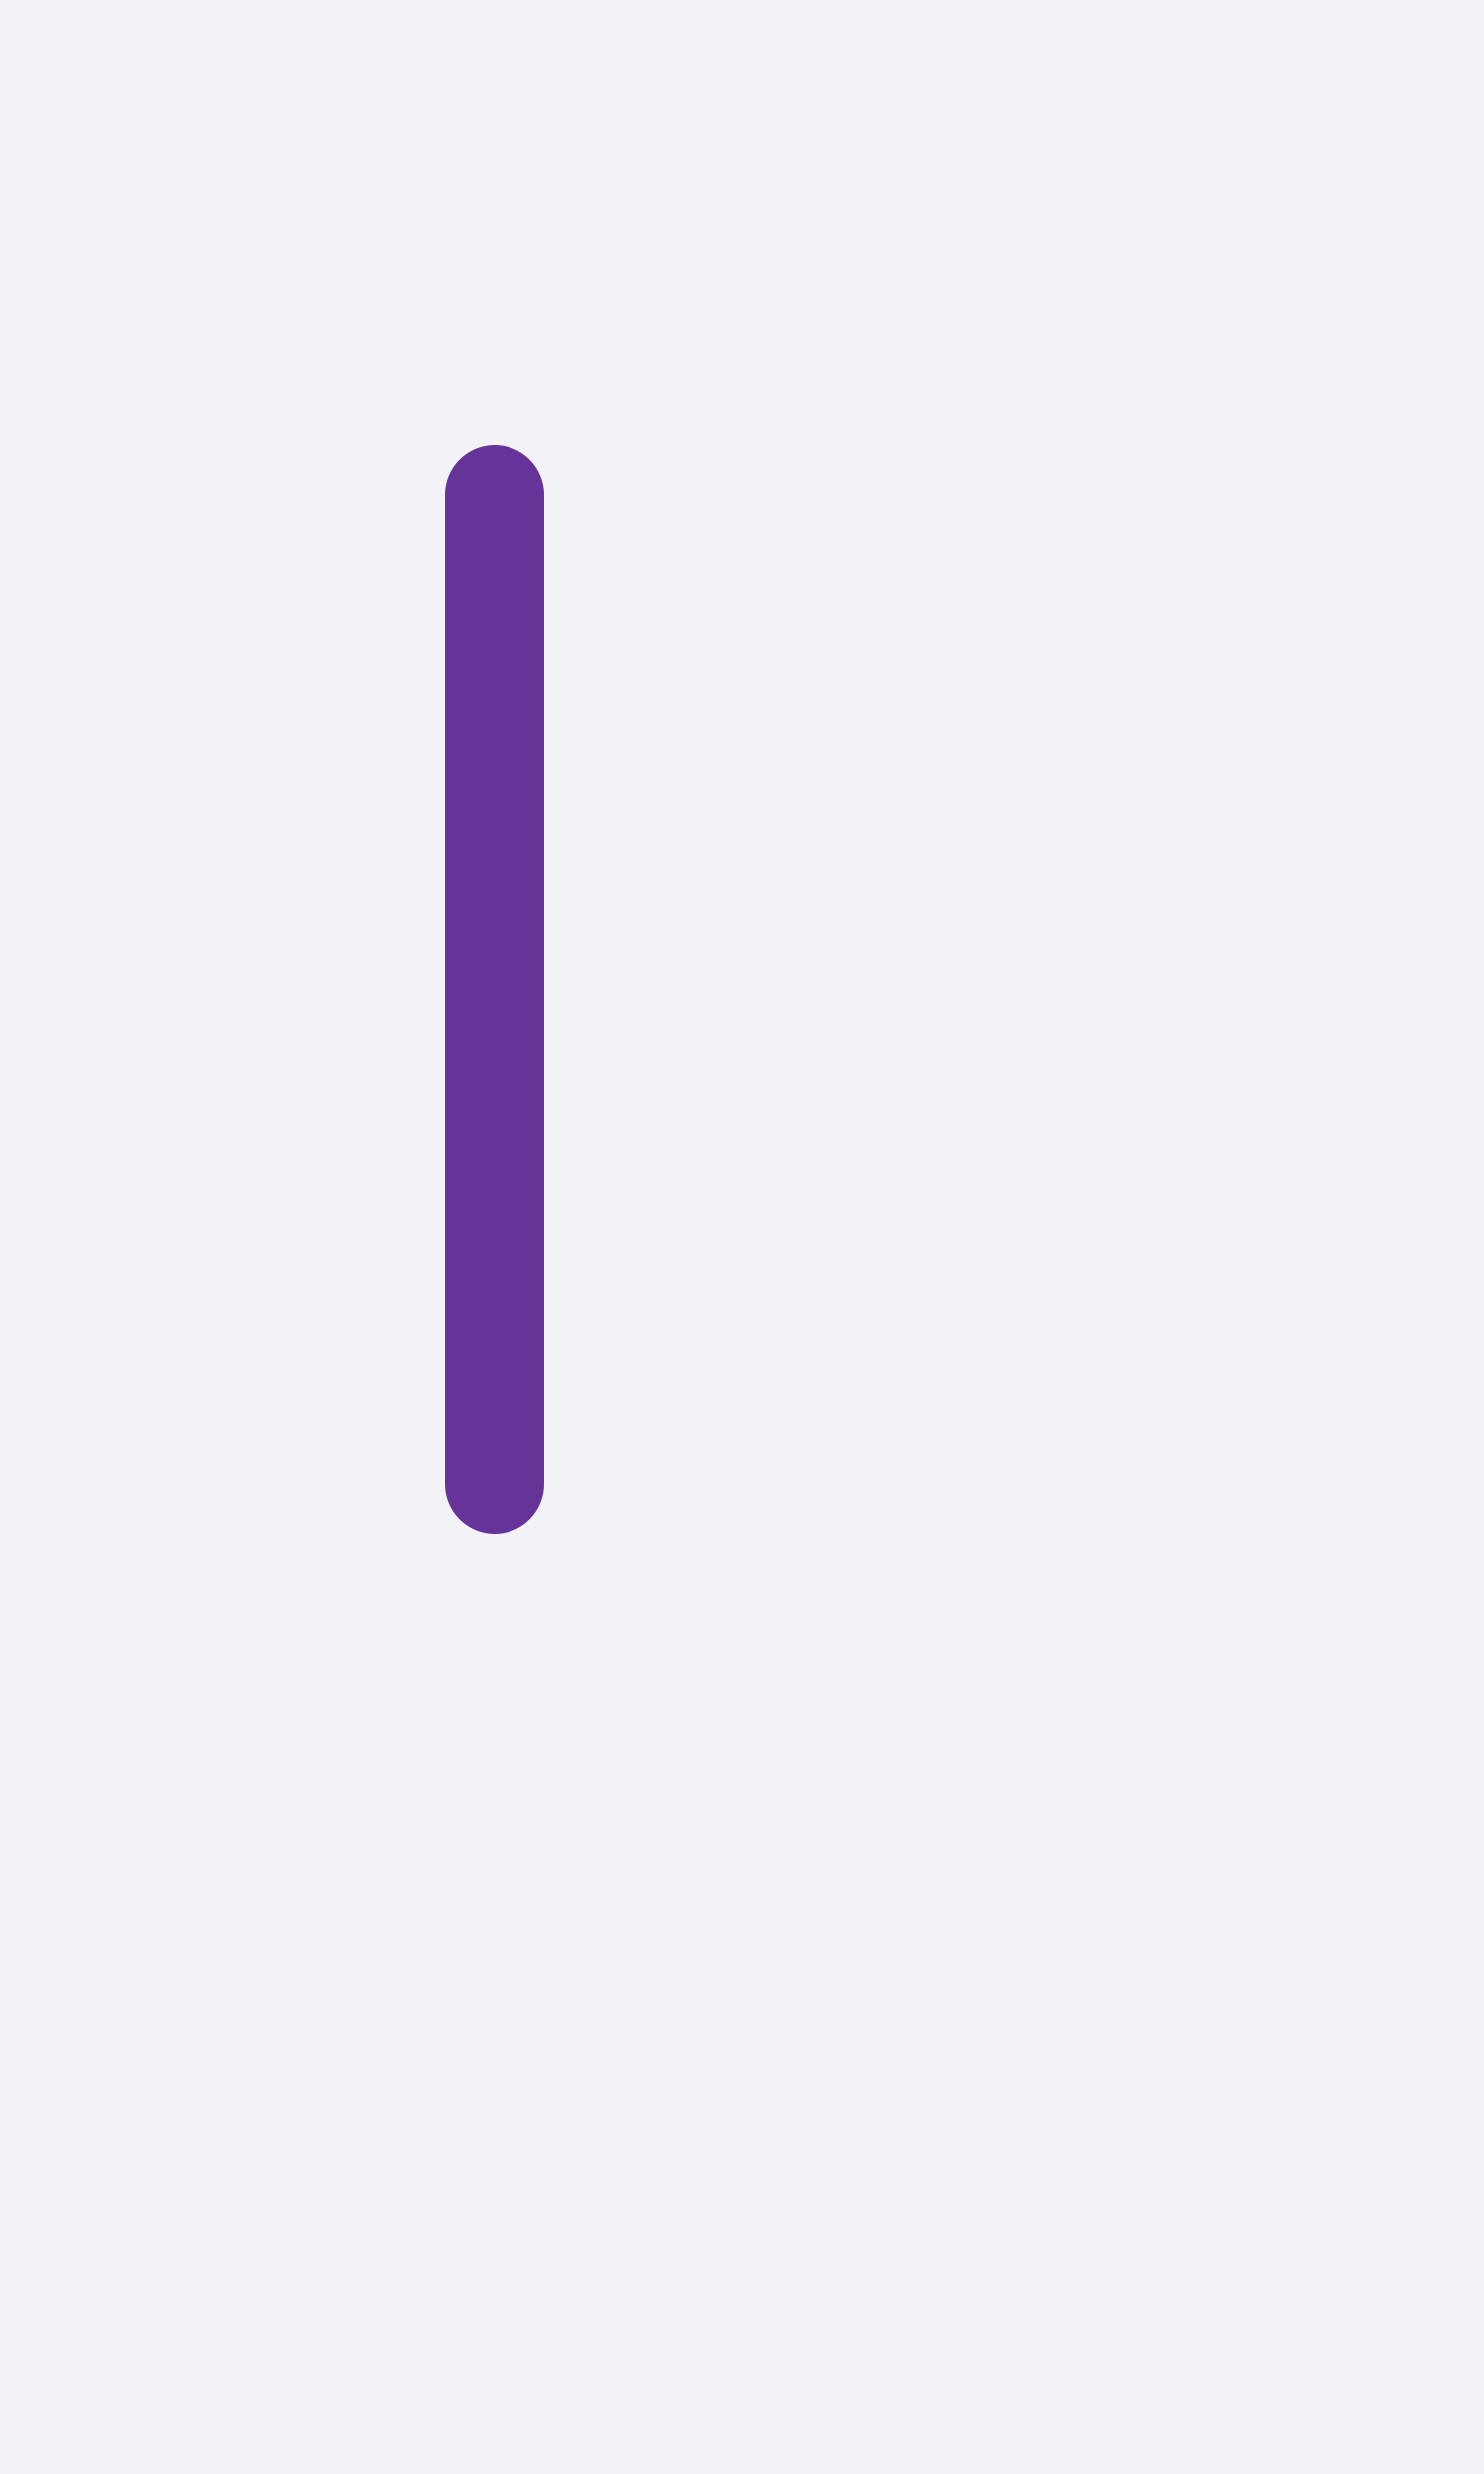
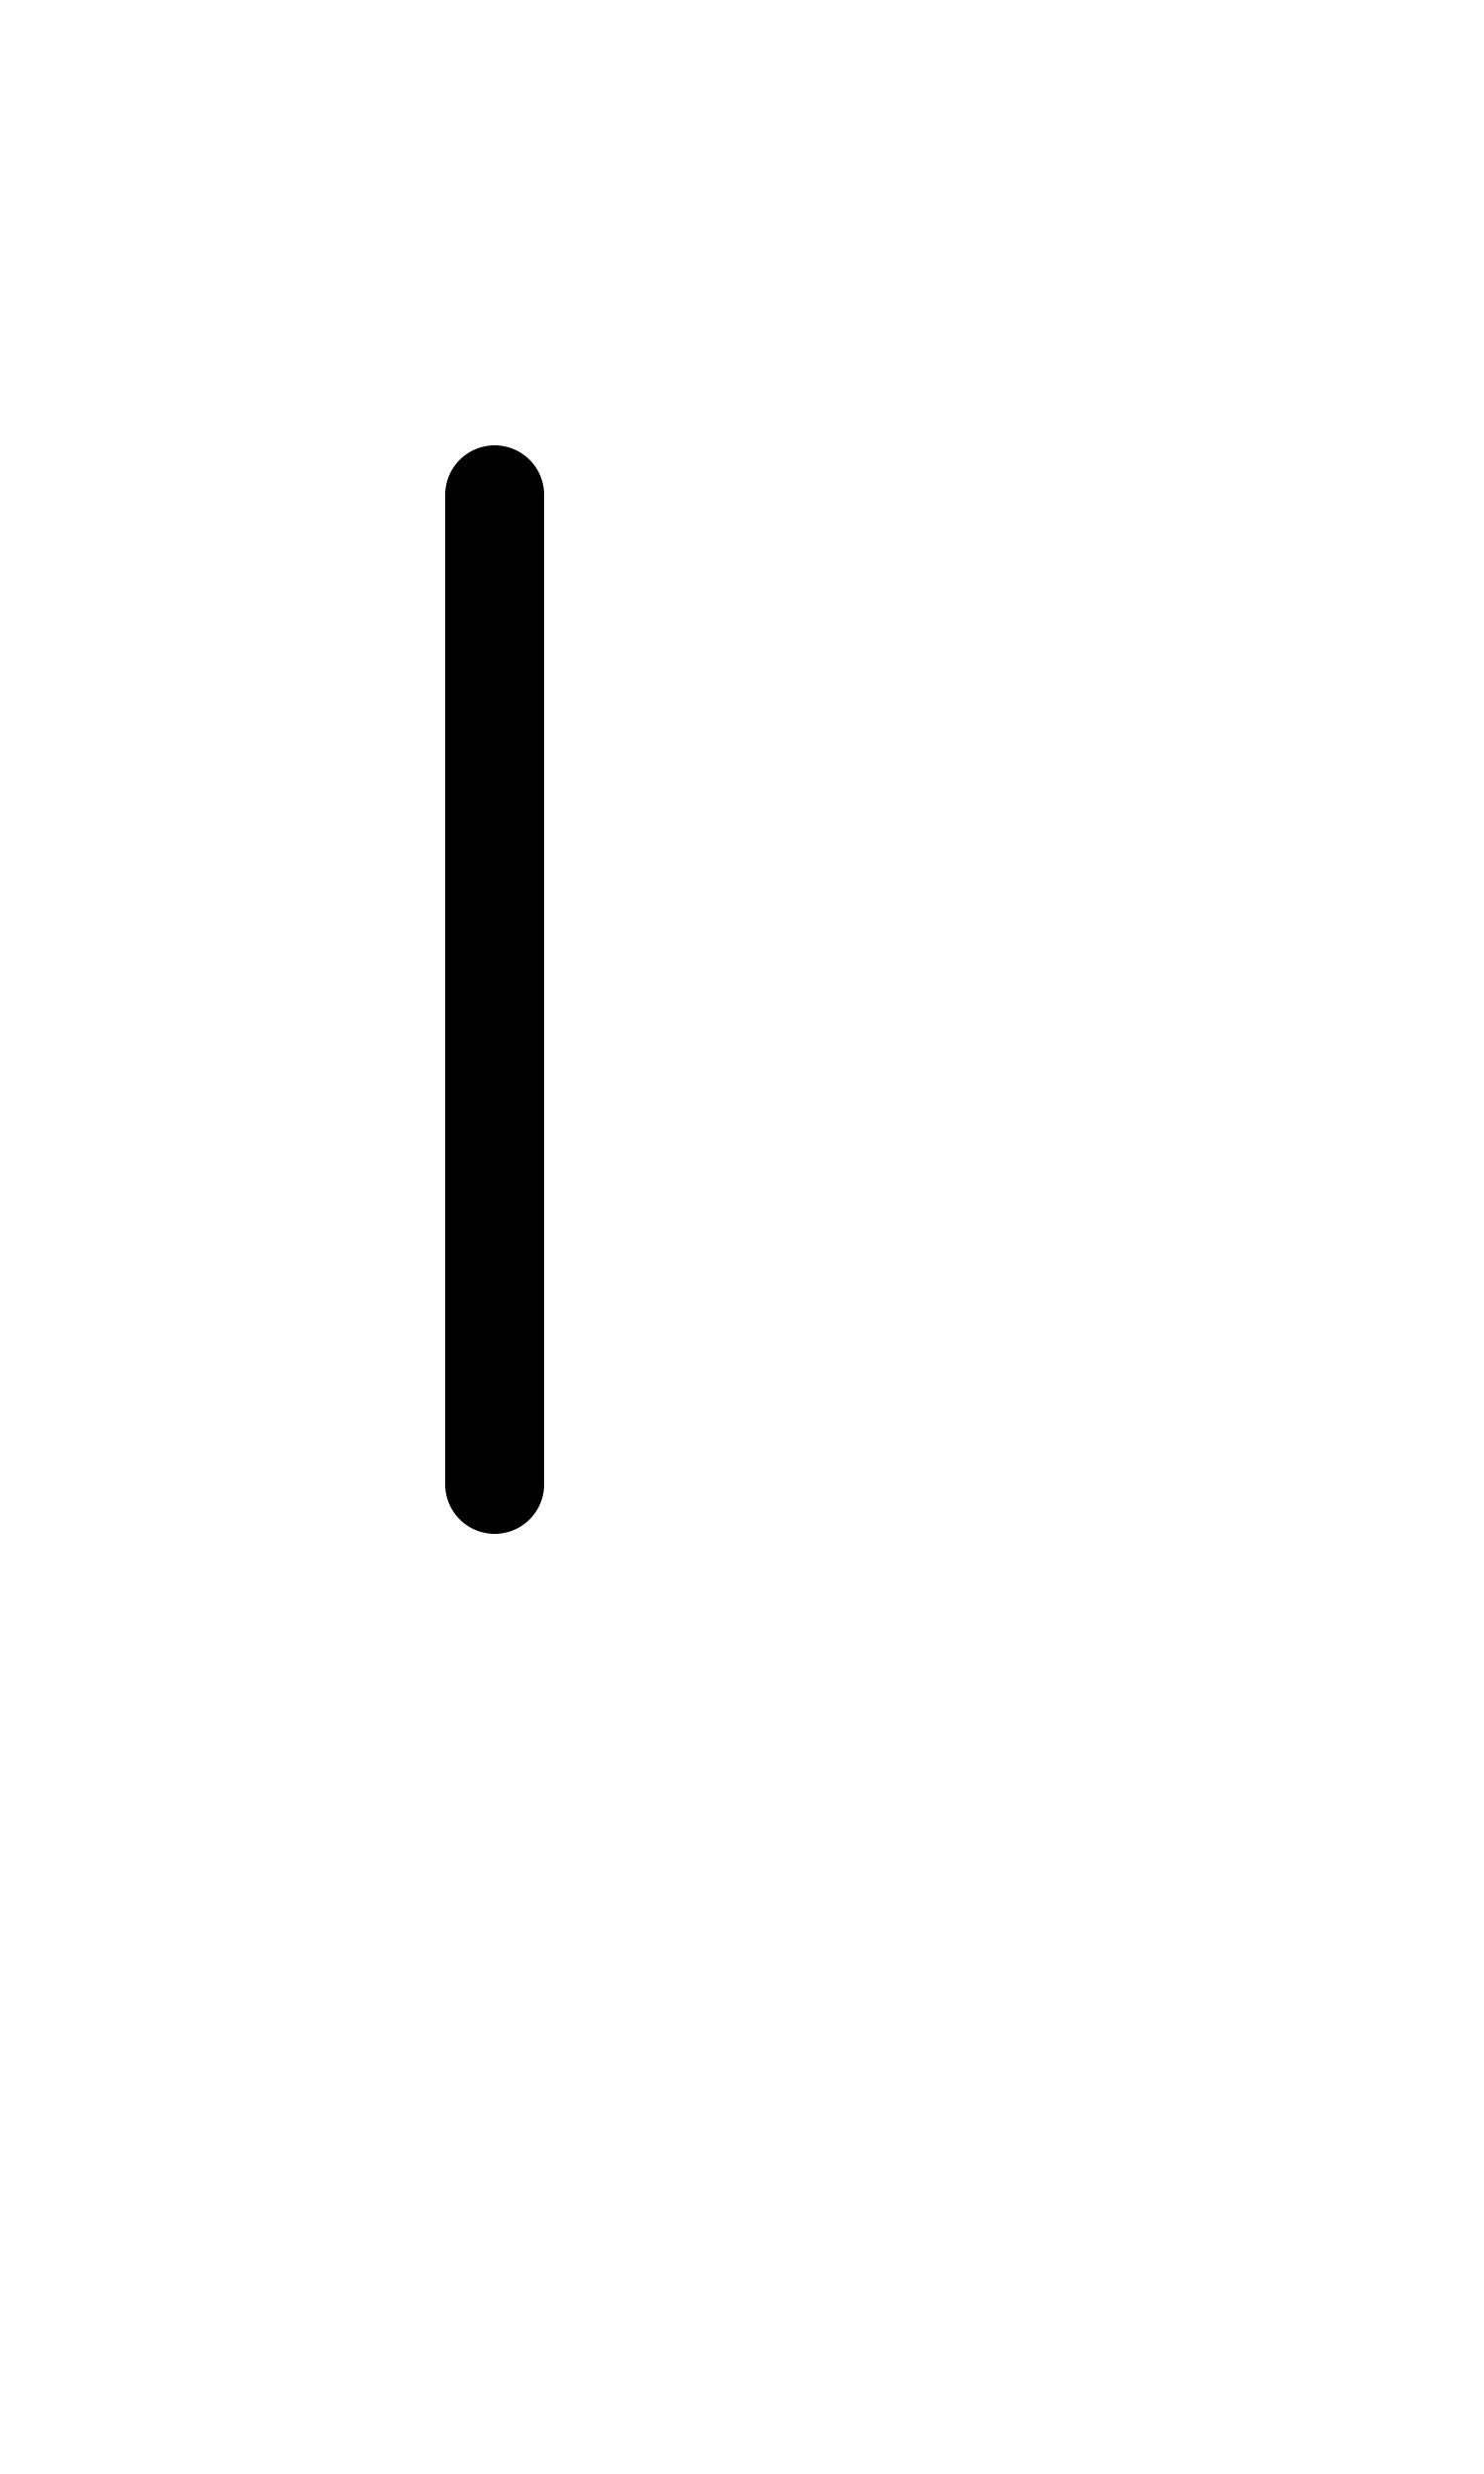
<svg xmlns="http://www.w3.org/2000/svg" width="30.0" height="50.0" style="fill:none; stroke-linecap:round;">
-   <rect width="100%" height="100%" fill="#F3F3F7" />
-   <path stroke="#663399" stroke-width="2" d="M 20,50" />
-   <path stroke="#663399" stroke-width="2" d="M 10,10 10,30" />
+   <rect width="100%" height="100%" fill="#FFFFFF" />
+   <path stroke="#000000" stroke-width="2" d="M 20,50" />
+   <path stroke="#000000" stroke-width="2" d="M 10,10 10,30" />
</svg>
